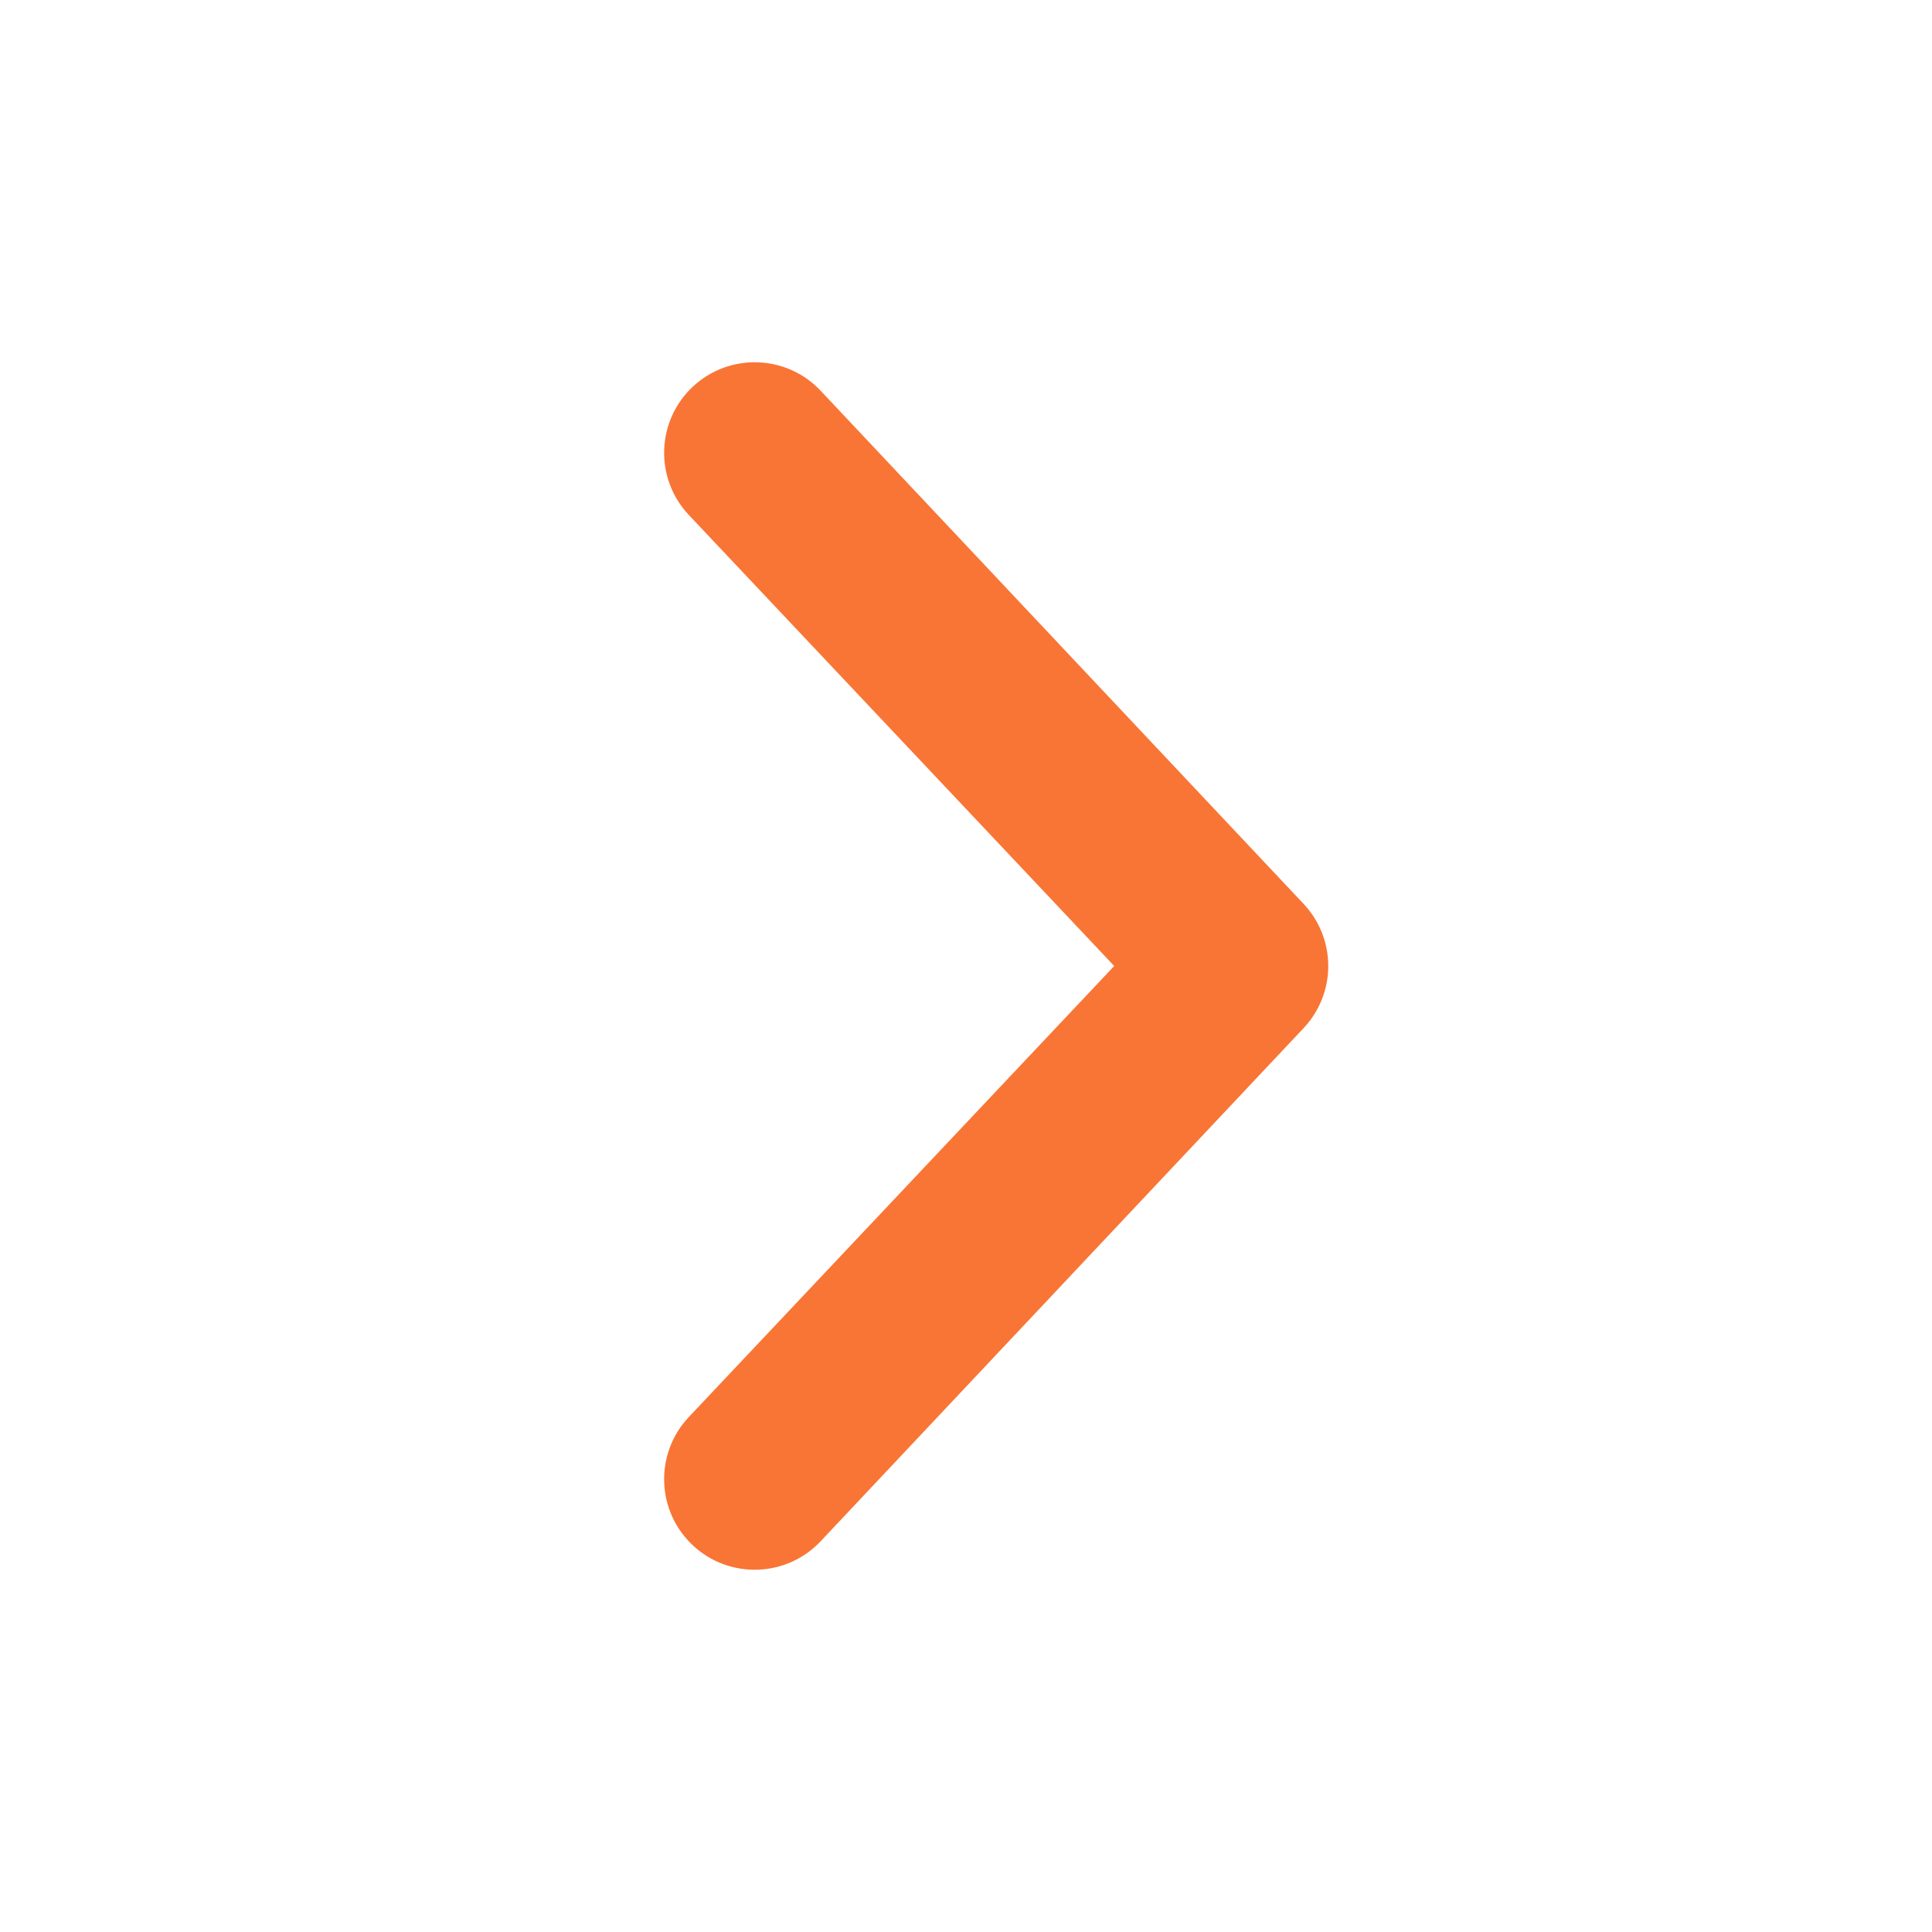
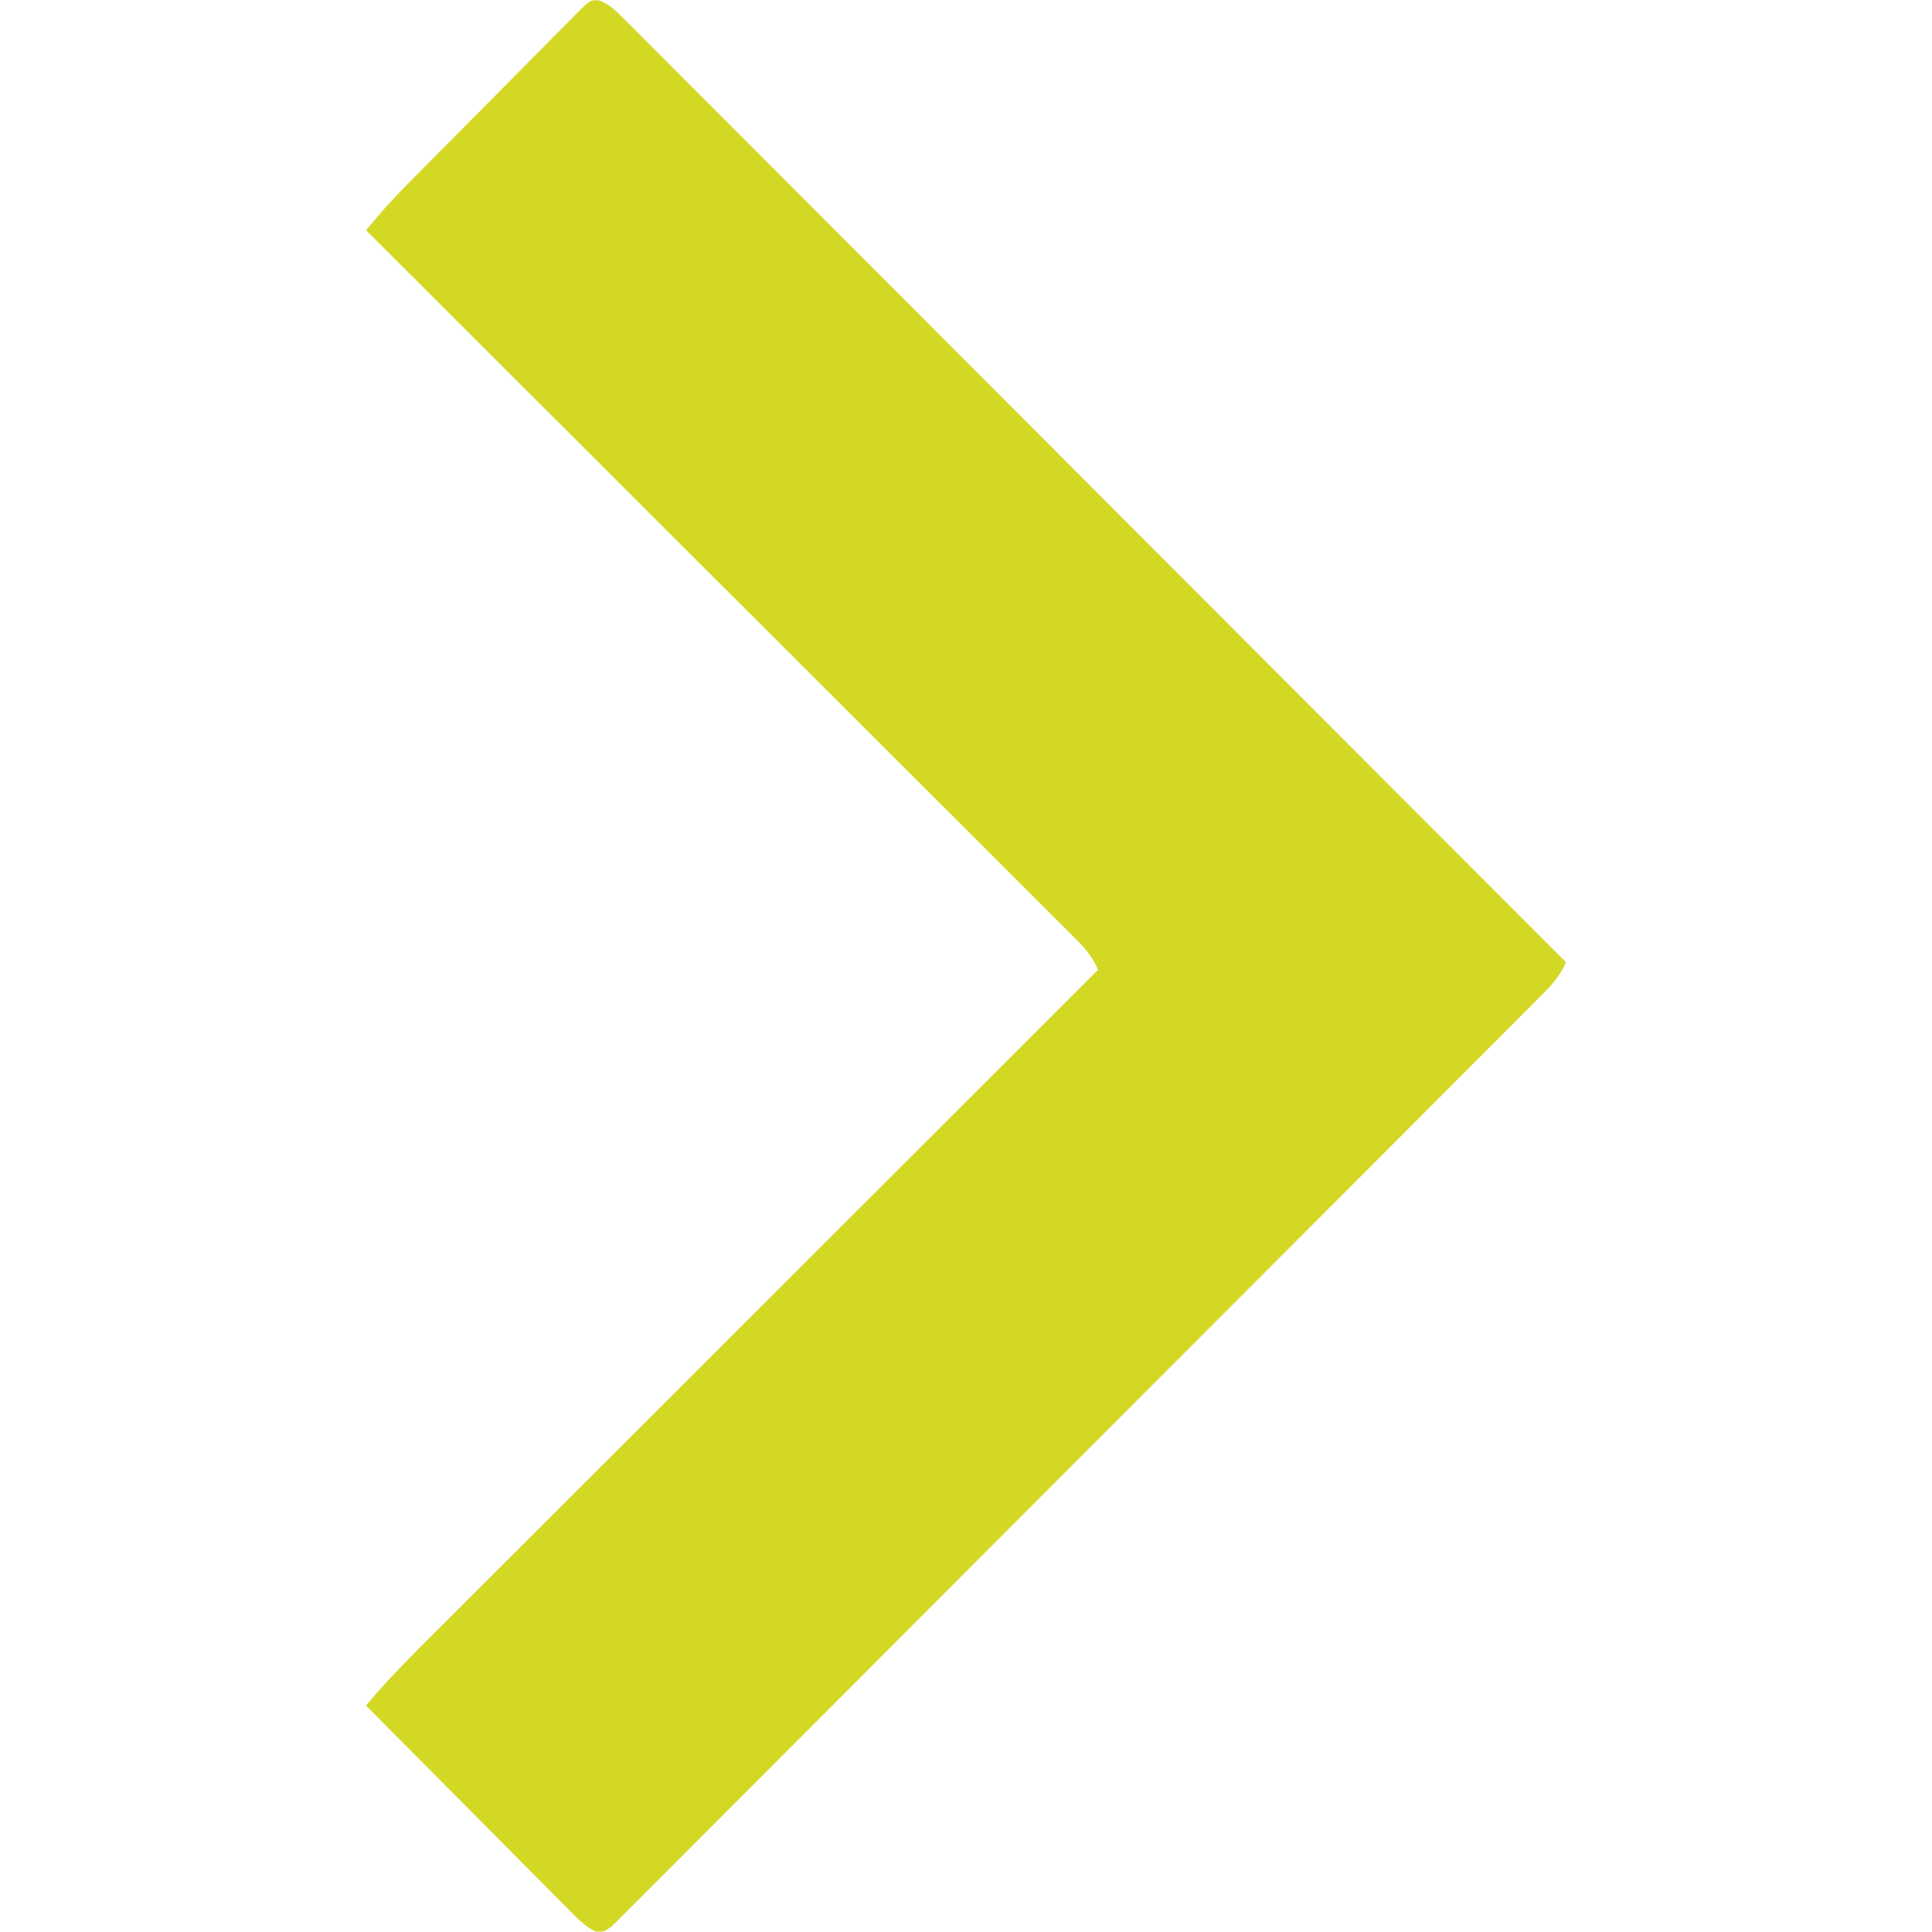
- <svg xmlns="http://www.w3.org/2000/svg" width="24" height="24" viewBox="0 0 24 24" fill="none">
-   <path d="M8.61 4.8C8.502 4.9 8.414 5.021 8.352 5.156C8.291 5.29 8.256 5.435 8.251 5.583C8.245 5.73 8.269 5.878 8.32 6.016C8.371 6.155 8.45 6.282 8.55 6.39L13.841 12L8.55 17.61C8.45 17.718 8.371 17.845 8.32 17.984C8.269 18.122 8.245 18.27 8.251 18.417C8.256 18.565 8.291 18.71 8.352 18.844C8.414 18.979 8.502 19.099 8.61 19.2C8.718 19.3 8.845 19.379 8.984 19.43C9.122 19.481 9.27 19.505 9.417 19.499C9.565 19.494 9.71 19.459 9.844 19.398C9.979 19.336 10.1 19.248 10.2 19.14L16.2 12.765C16.393 12.557 16.5 12.284 16.5 12C16.5 11.716 16.393 11.443 16.2 11.235L10.2 4.86C10.1 4.752 9.979 4.664 9.844 4.602C9.71 4.541 9.565 4.506 9.417 4.501C9.27 4.495 9.122 4.519 8.984 4.57C8.845 4.621 8.718 4.7 8.61 4.8Z" fill="#F97535" />
+ <svg xmlns="http://www.w3.org/2000/svg" version="1.1" width="512" height="512">
+   <path d="M0 0 C2.826 1.162 4.422 2.8 6.582 4.963 C7.475 5.85 8.368 6.737 9.287 7.65 C10.274 8.646 11.26 9.641 12.247 10.636 C13.297 11.686 14.349 12.734 15.4 13.782 C18.294 16.669 21.178 19.565 24.061 22.463 C27.17 25.585 30.287 28.697 33.403 31.811 C38.802 37.209 44.196 42.612 49.586 48.019 C57.379 55.836 65.18 63.646 72.984 71.453 C85.644 84.119 98.296 96.792 110.945 109.469 C123.234 121.786 135.526 134.099 147.822 146.408 C148.58 147.166 149.338 147.925 150.118 148.706 C153.919 152.511 157.72 156.315 161.521 160.12 C193.064 191.695 224.597 223.281 256.123 254.873 C254.623 258.371 252.615 260.635 249.937 263.319 C249.054 264.209 248.171 265.099 247.262 266.016 C246.276 266.999 245.29 267.983 244.305 268.966 C243.262 270.013 242.219 271.061 241.177 272.109 C238.309 274.991 235.435 277.867 232.56 280.742 C229.462 283.842 226.369 286.947 223.276 290.052 C216.511 296.84 209.738 303.621 202.964 310.4 C198.737 314.63 194.512 318.862 190.287 323.094 C178.596 334.804 166.904 346.513 155.205 358.215 C154.456 358.964 153.707 359.713 152.936 360.484 C151.418 362.003 149.9 363.521 148.382 365.039 C147.628 365.793 146.875 366.547 146.099 367.323 C145.344 368.078 144.59 368.832 143.812 369.61 C131.574 381.852 119.348 394.105 107.127 406.364 C94.588 418.94 82.041 431.507 69.483 444.065 C62.429 451.119 55.379 458.178 48.339 465.247 C42.348 471.263 36.348 477.27 30.337 483.266 C27.268 486.328 24.203 489.394 21.149 492.47 C18.357 495.283 15.553 498.084 12.74 500.876 C11.721 501.892 10.706 502.912 9.696 503.936 C8.329 505.321 6.945 506.689 5.561 508.056 C4.412 509.206 4.412 509.206 3.24 510.38 C1.123 511.873 1.123 511.873 -0.984 511.759 C-4.128 510.287 -6.348 507.791 -8.747 505.344 C-9.611 504.48 -9.611 504.48 -10.493 503.599 C-12.394 501.696 -14.284 499.783 -16.174 497.869 C-17.49 496.547 -18.807 495.226 -20.125 493.905 C-23.591 490.428 -27.047 486.942 -30.502 483.454 C-34.029 479.897 -37.565 476.347 -41.1 472.797 C-48.034 465.831 -54.958 458.855 -61.877 451.873 C-57.487 446.621 -52.867 441.723 -48.018 436.894 C-46.859 435.734 -46.859 435.734 -45.676 434.55 C-43.099 431.971 -40.519 429.396 -37.938 426.821 C-36.085 424.968 -34.232 423.115 -32.379 421.261 C-28.396 417.278 -24.412 413.296 -20.426 409.316 C-14.663 403.562 -8.903 397.804 -3.144 392.046 C6.201 382.703 15.549 373.362 24.898 364.023 C33.977 354.953 43.054 345.883 52.13 336.811 C52.69 336.251 53.25 335.692 53.827 335.115 C56.637 332.307 59.446 329.499 62.255 326.691 C85.541 303.415 108.831 280.143 132.123 256.873 C130.762 253.832 129.231 251.732 126.878 249.383 C126.206 248.706 125.533 248.029 124.84 247.332 C124.098 246.596 123.357 245.861 122.593 245.103 C121.808 244.316 121.022 243.528 120.212 242.717 C117.57 240.071 114.92 237.433 112.271 234.794 C110.379 232.902 108.487 231.01 106.595 229.118 C102.518 225.039 98.437 220.965 94.354 216.893 C88.45 211.005 82.552 205.112 76.655 199.218 C67.087 189.655 57.516 180.096 47.941 170.54 C38.64 161.257 29.341 151.973 20.044 142.685 C19.471 142.112 18.898 141.54 18.308 140.95 C15.434 138.078 12.559 135.206 9.685 132.335 C-14.163 108.508 -38.017 84.688 -61.877 60.873 C-60.935 59.766 -59.992 58.66 -59.049 57.554 C-58.523 56.938 -57.998 56.322 -57.458 55.688 C-55.171 53.063 -52.751 50.577 -50.302 48.106 C-49.521 47.312 -49.521 47.312 -48.723 46.502 C-47.025 44.779 -45.323 43.06 -43.619 41.342 C-43.034 40.751 -42.449 40.161 -41.846 39.552 C-38.758 36.438 -35.667 33.327 -32.573 30.219 C-30.015 27.648 -27.465 25.069 -24.92 22.485 C-21.838 19.353 -18.744 16.234 -15.641 13.124 C-14.462 11.938 -13.287 10.748 -12.117 9.554 C-10.487 7.893 -8.842 6.248 -7.193 4.606 C-6.712 4.108 -6.231 3.611 -5.735 3.098 C-2.413 -0.163 -2.413 -0.163 0 0 Z " fill="#D3D825" transform="translate(158.877,0.1267156)" />
</svg>
